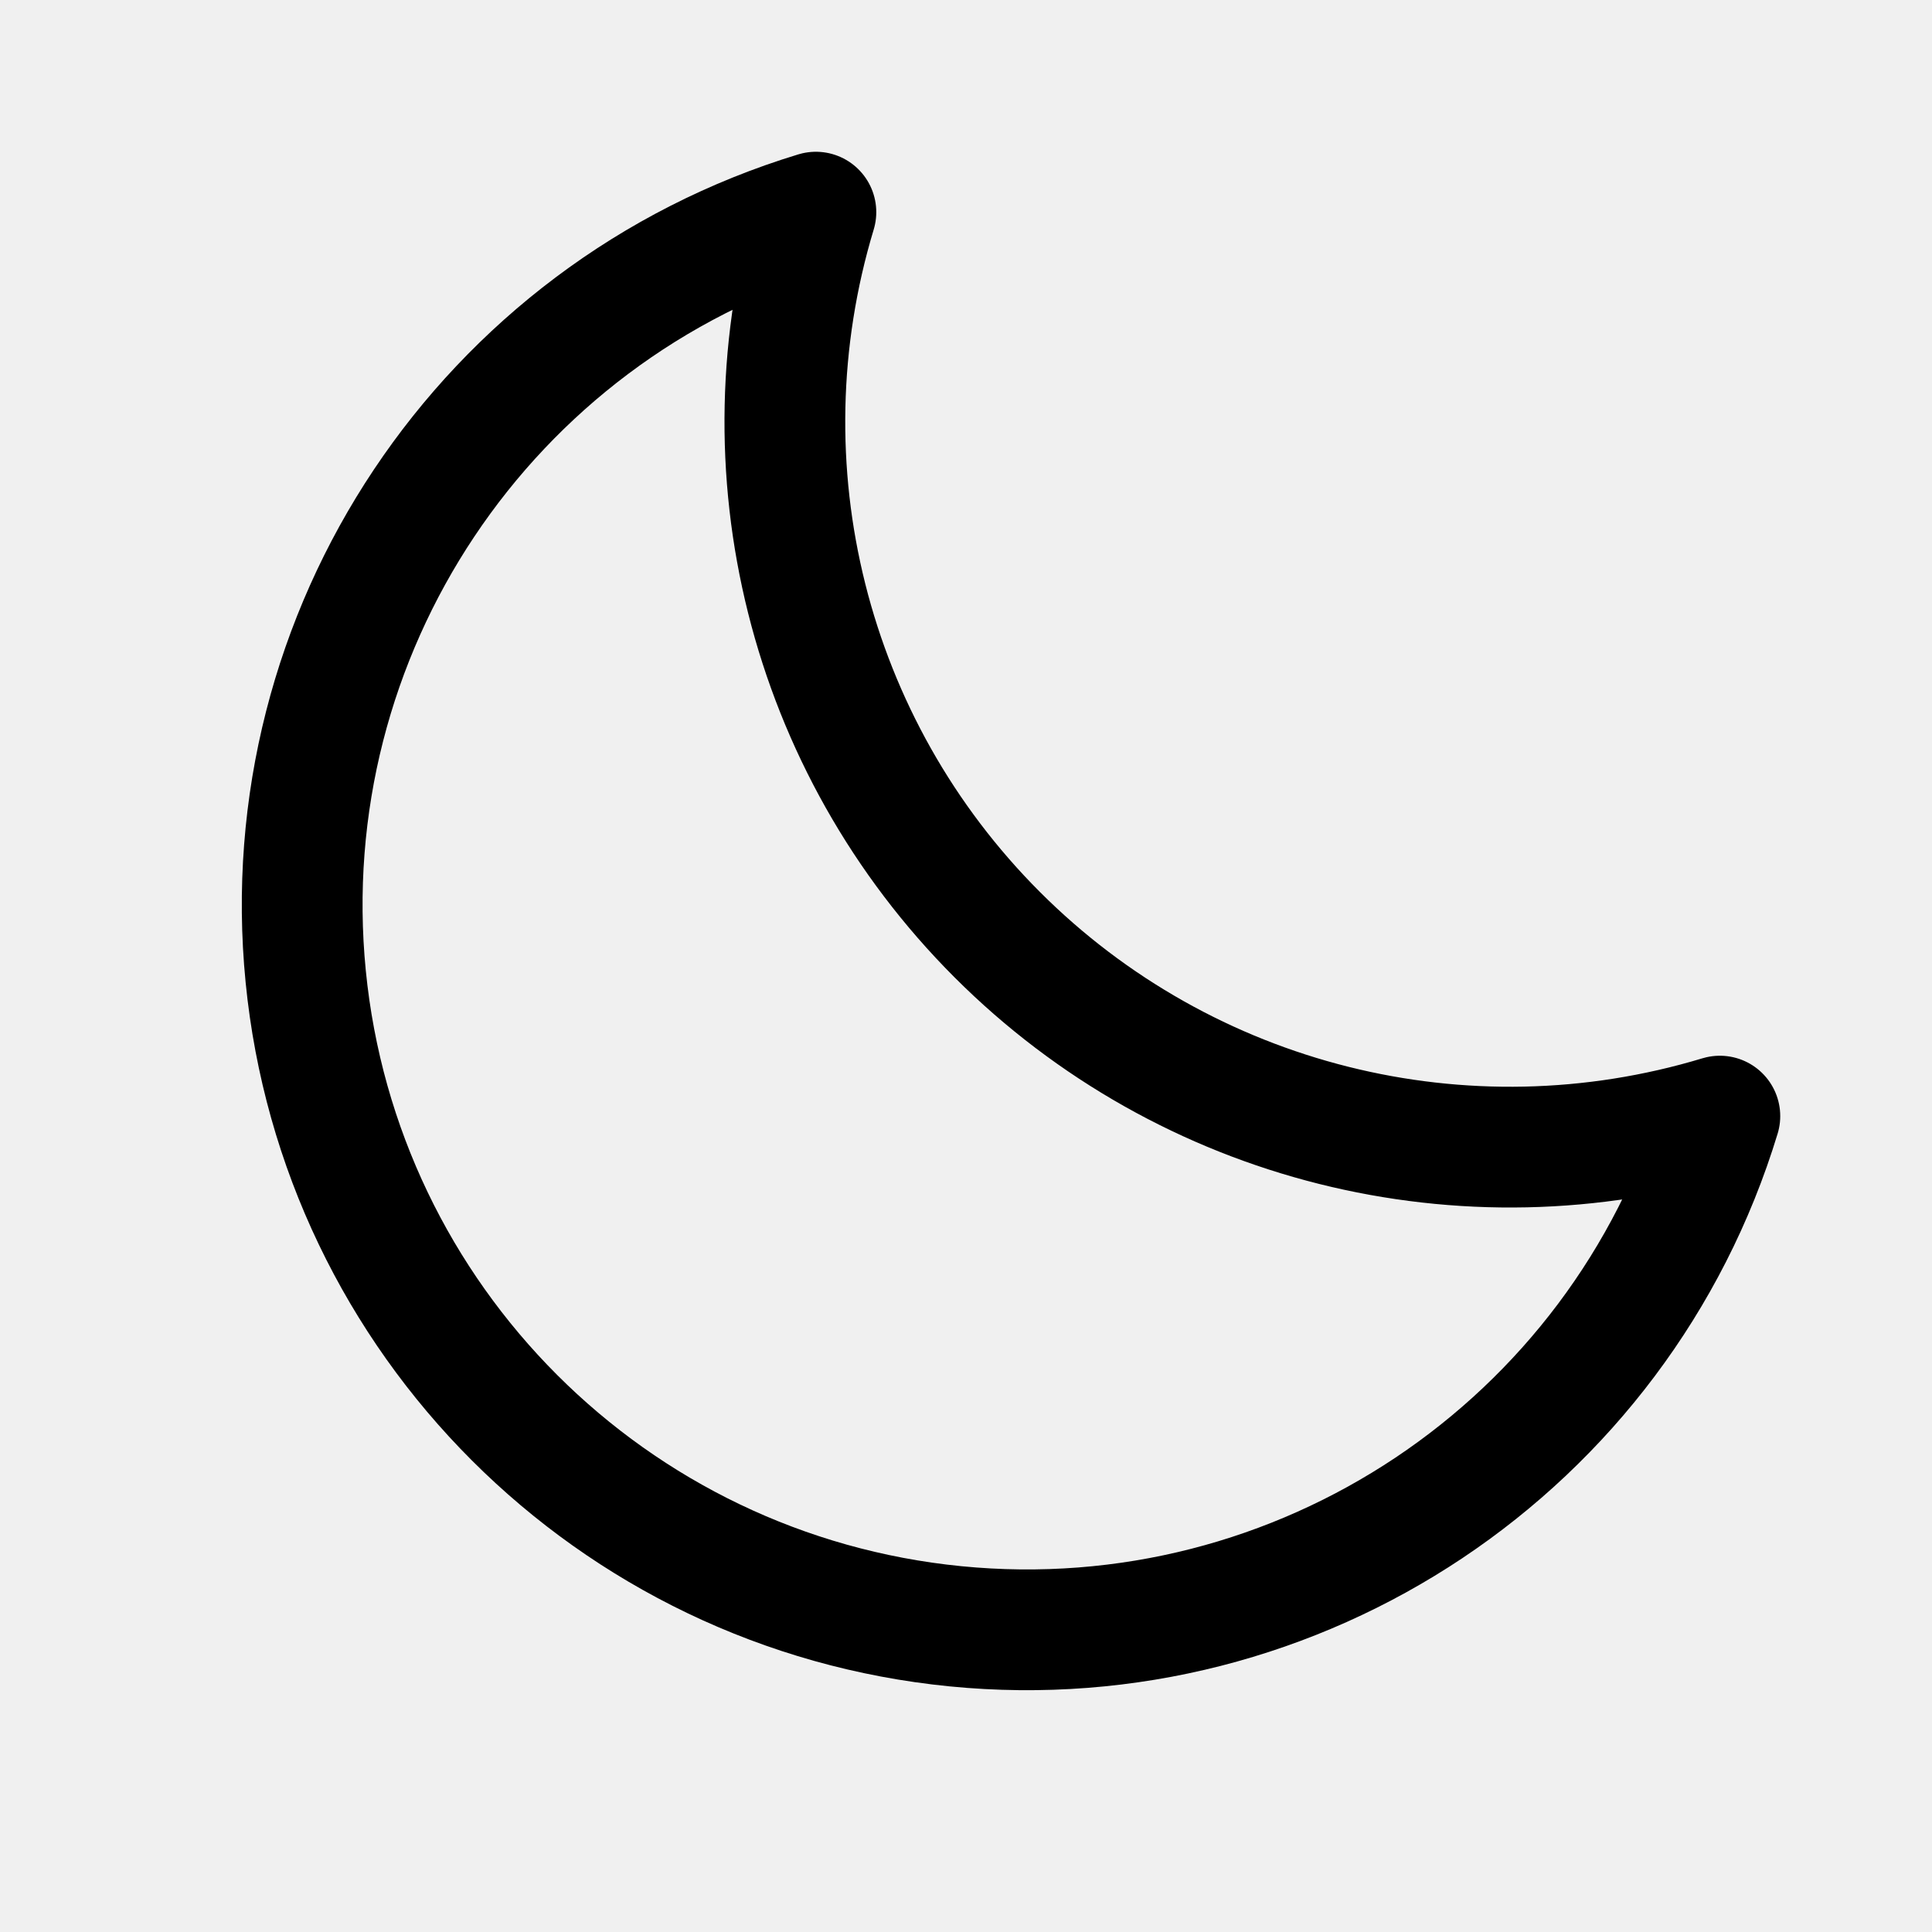
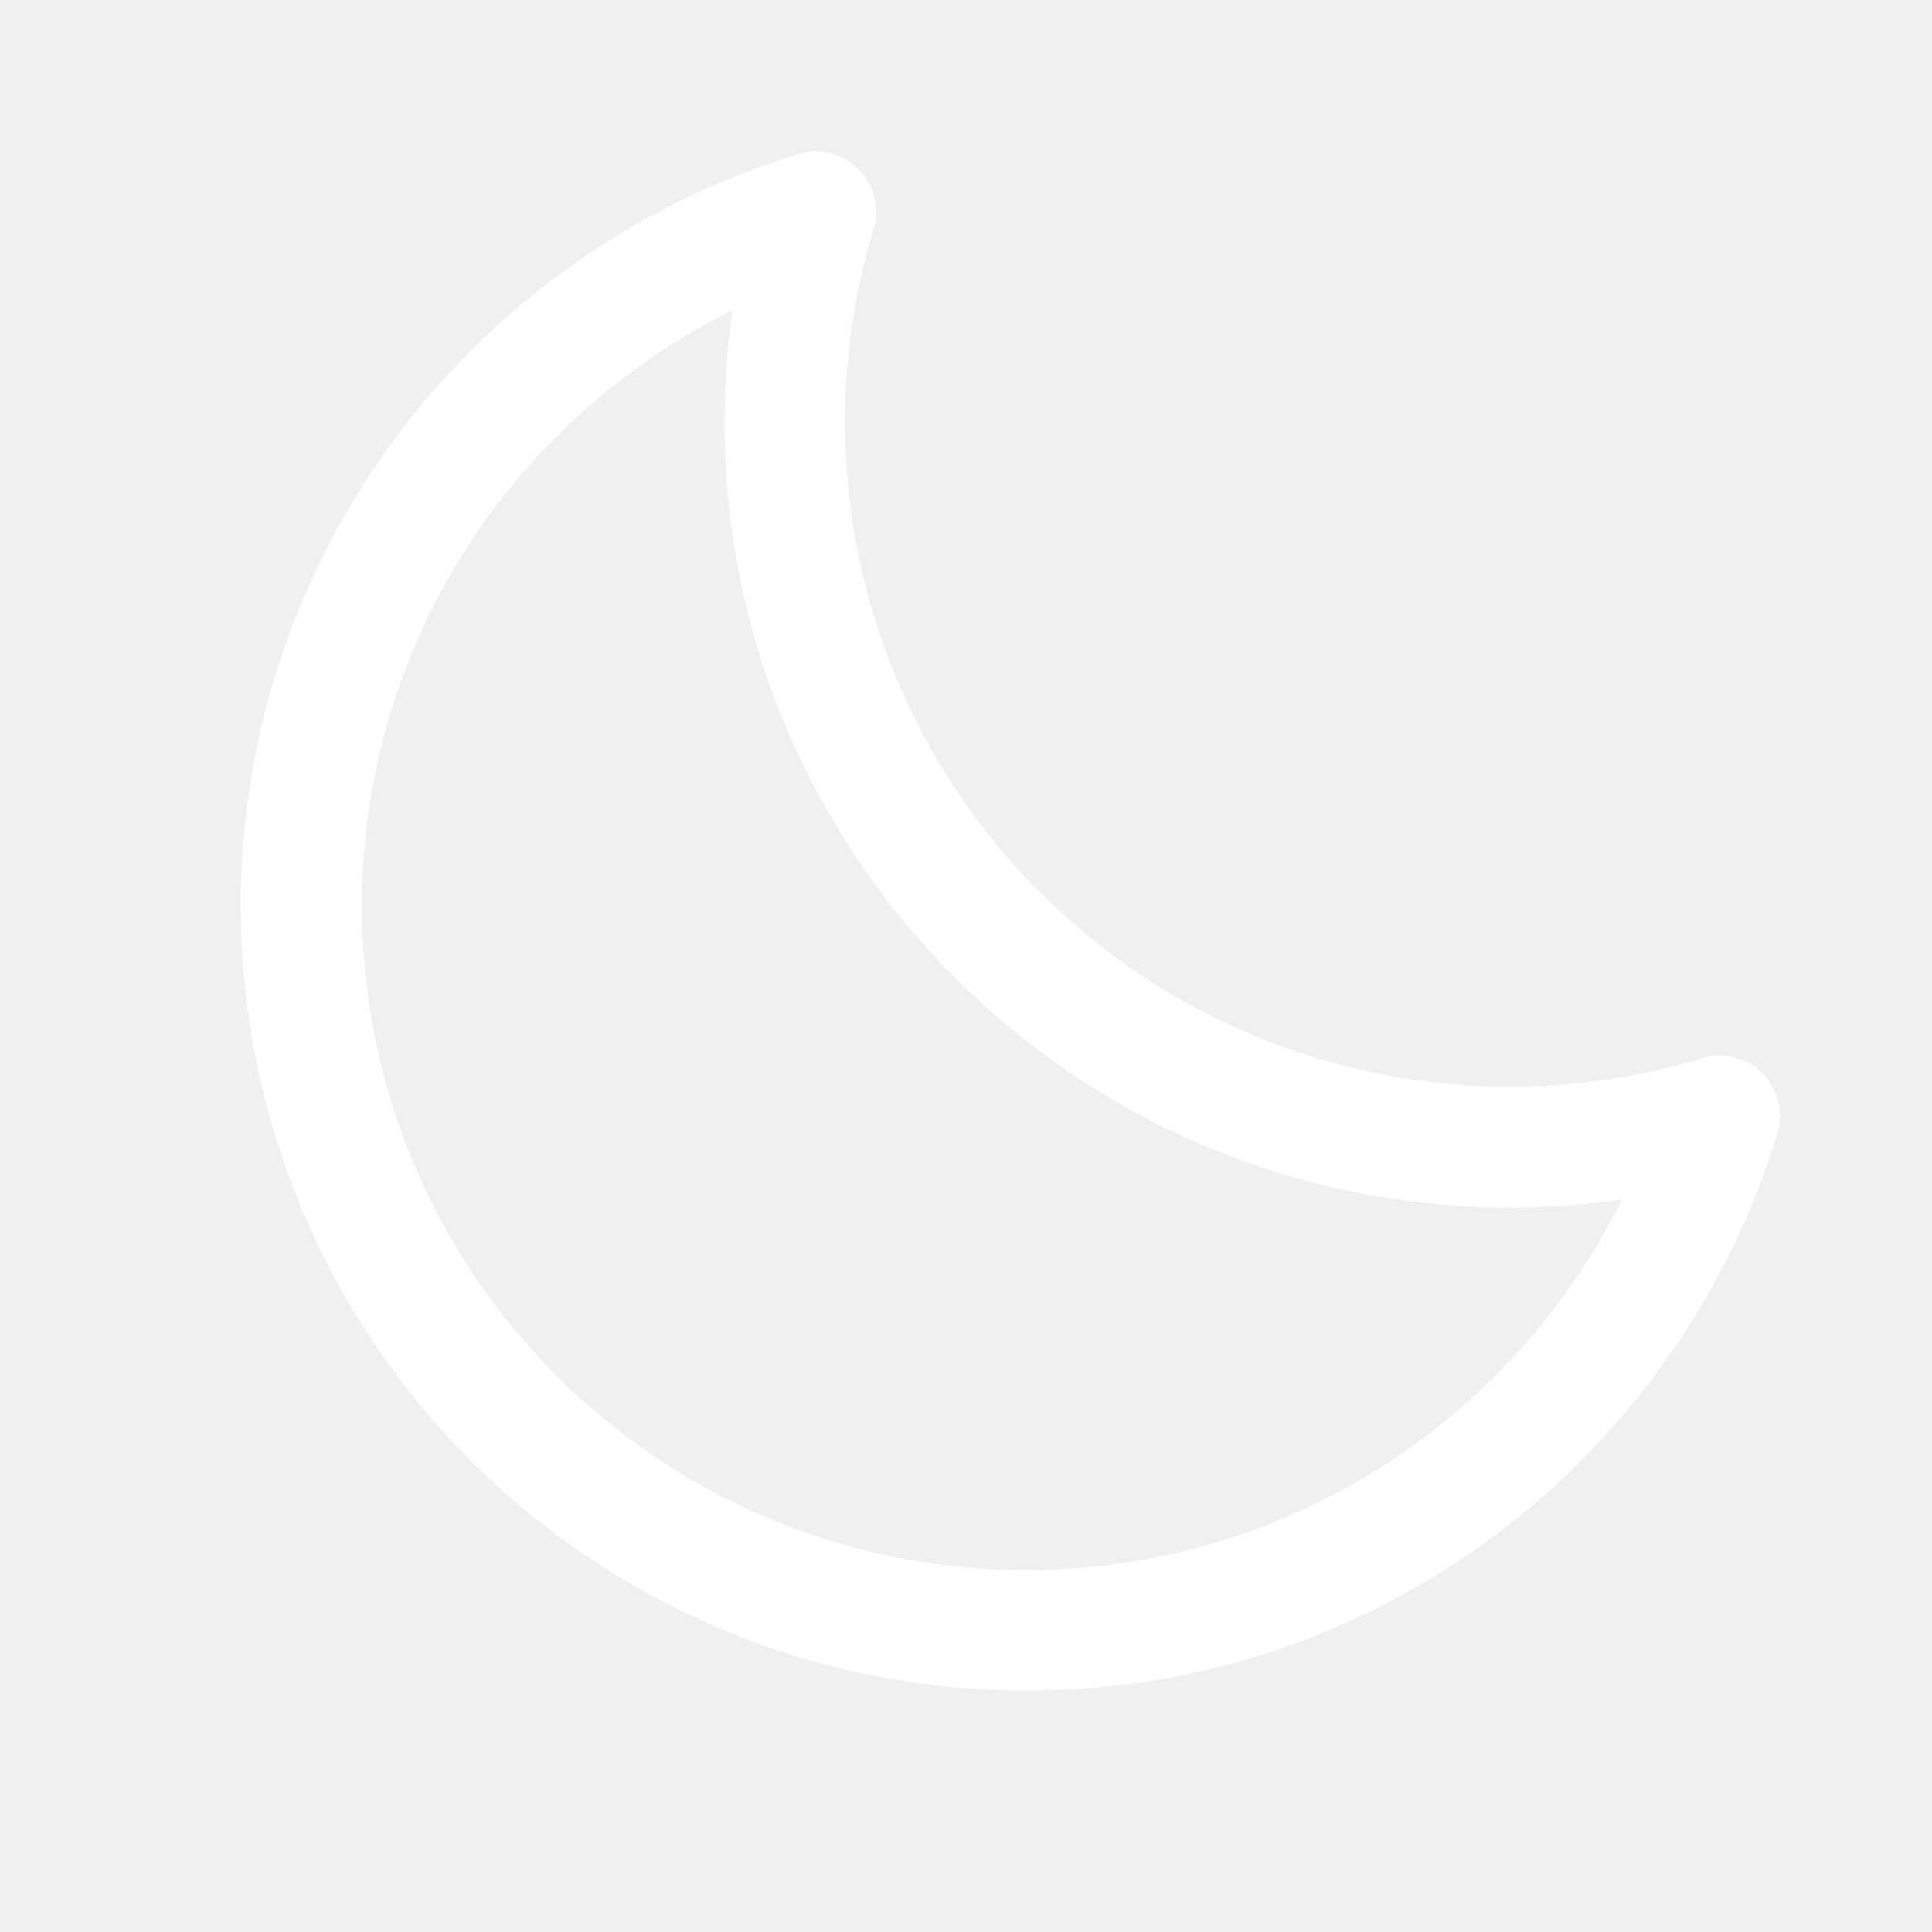
- <svg xmlns="http://www.w3.org/2000/svg" viewBox="0 0 256 256">
-   <rect width="256" height="256" fill="none" />
-   <path d="M108.11,28.11A96.09,96.09,0,0,0,227.89,147.89,96,96,0,1,1,108.11,28.11Z" fill="none" stroke="currentColor" stroke-linecap="round" stroke-linejoin="round" stroke-width="16" />
+ <svg xmlns="http://www.w3.org/2000/svg" width="32" height="32" fill="#ffffff" viewBox="0 0 256 256">
+   <path d="M233.54,142.23a8,8,0,0,0-8-2,88.08,88.08,0,0,1-109.8-109.8,8,8,0,0,0-10-10,104.84,104.84,0,0,0-52.91,37A104,104,0,0,0,136,224a103.09,103.09,0,0,0,62.52-20.88,104.84,104.84,0,0,0,37-52.91A8,8,0,0,0,233.54,142.23ZM188.9,190.34A88,88,0,0,1,65.66,67.11a89,89,0,0,1,31.4-26A106,106,0,0,0,96,56,104.11,104.11,0,0,0,200,160a106,106,0,0,0,14.92-1.06A89,89,0,0,1,188.9,190.34Z" />
</svg>
